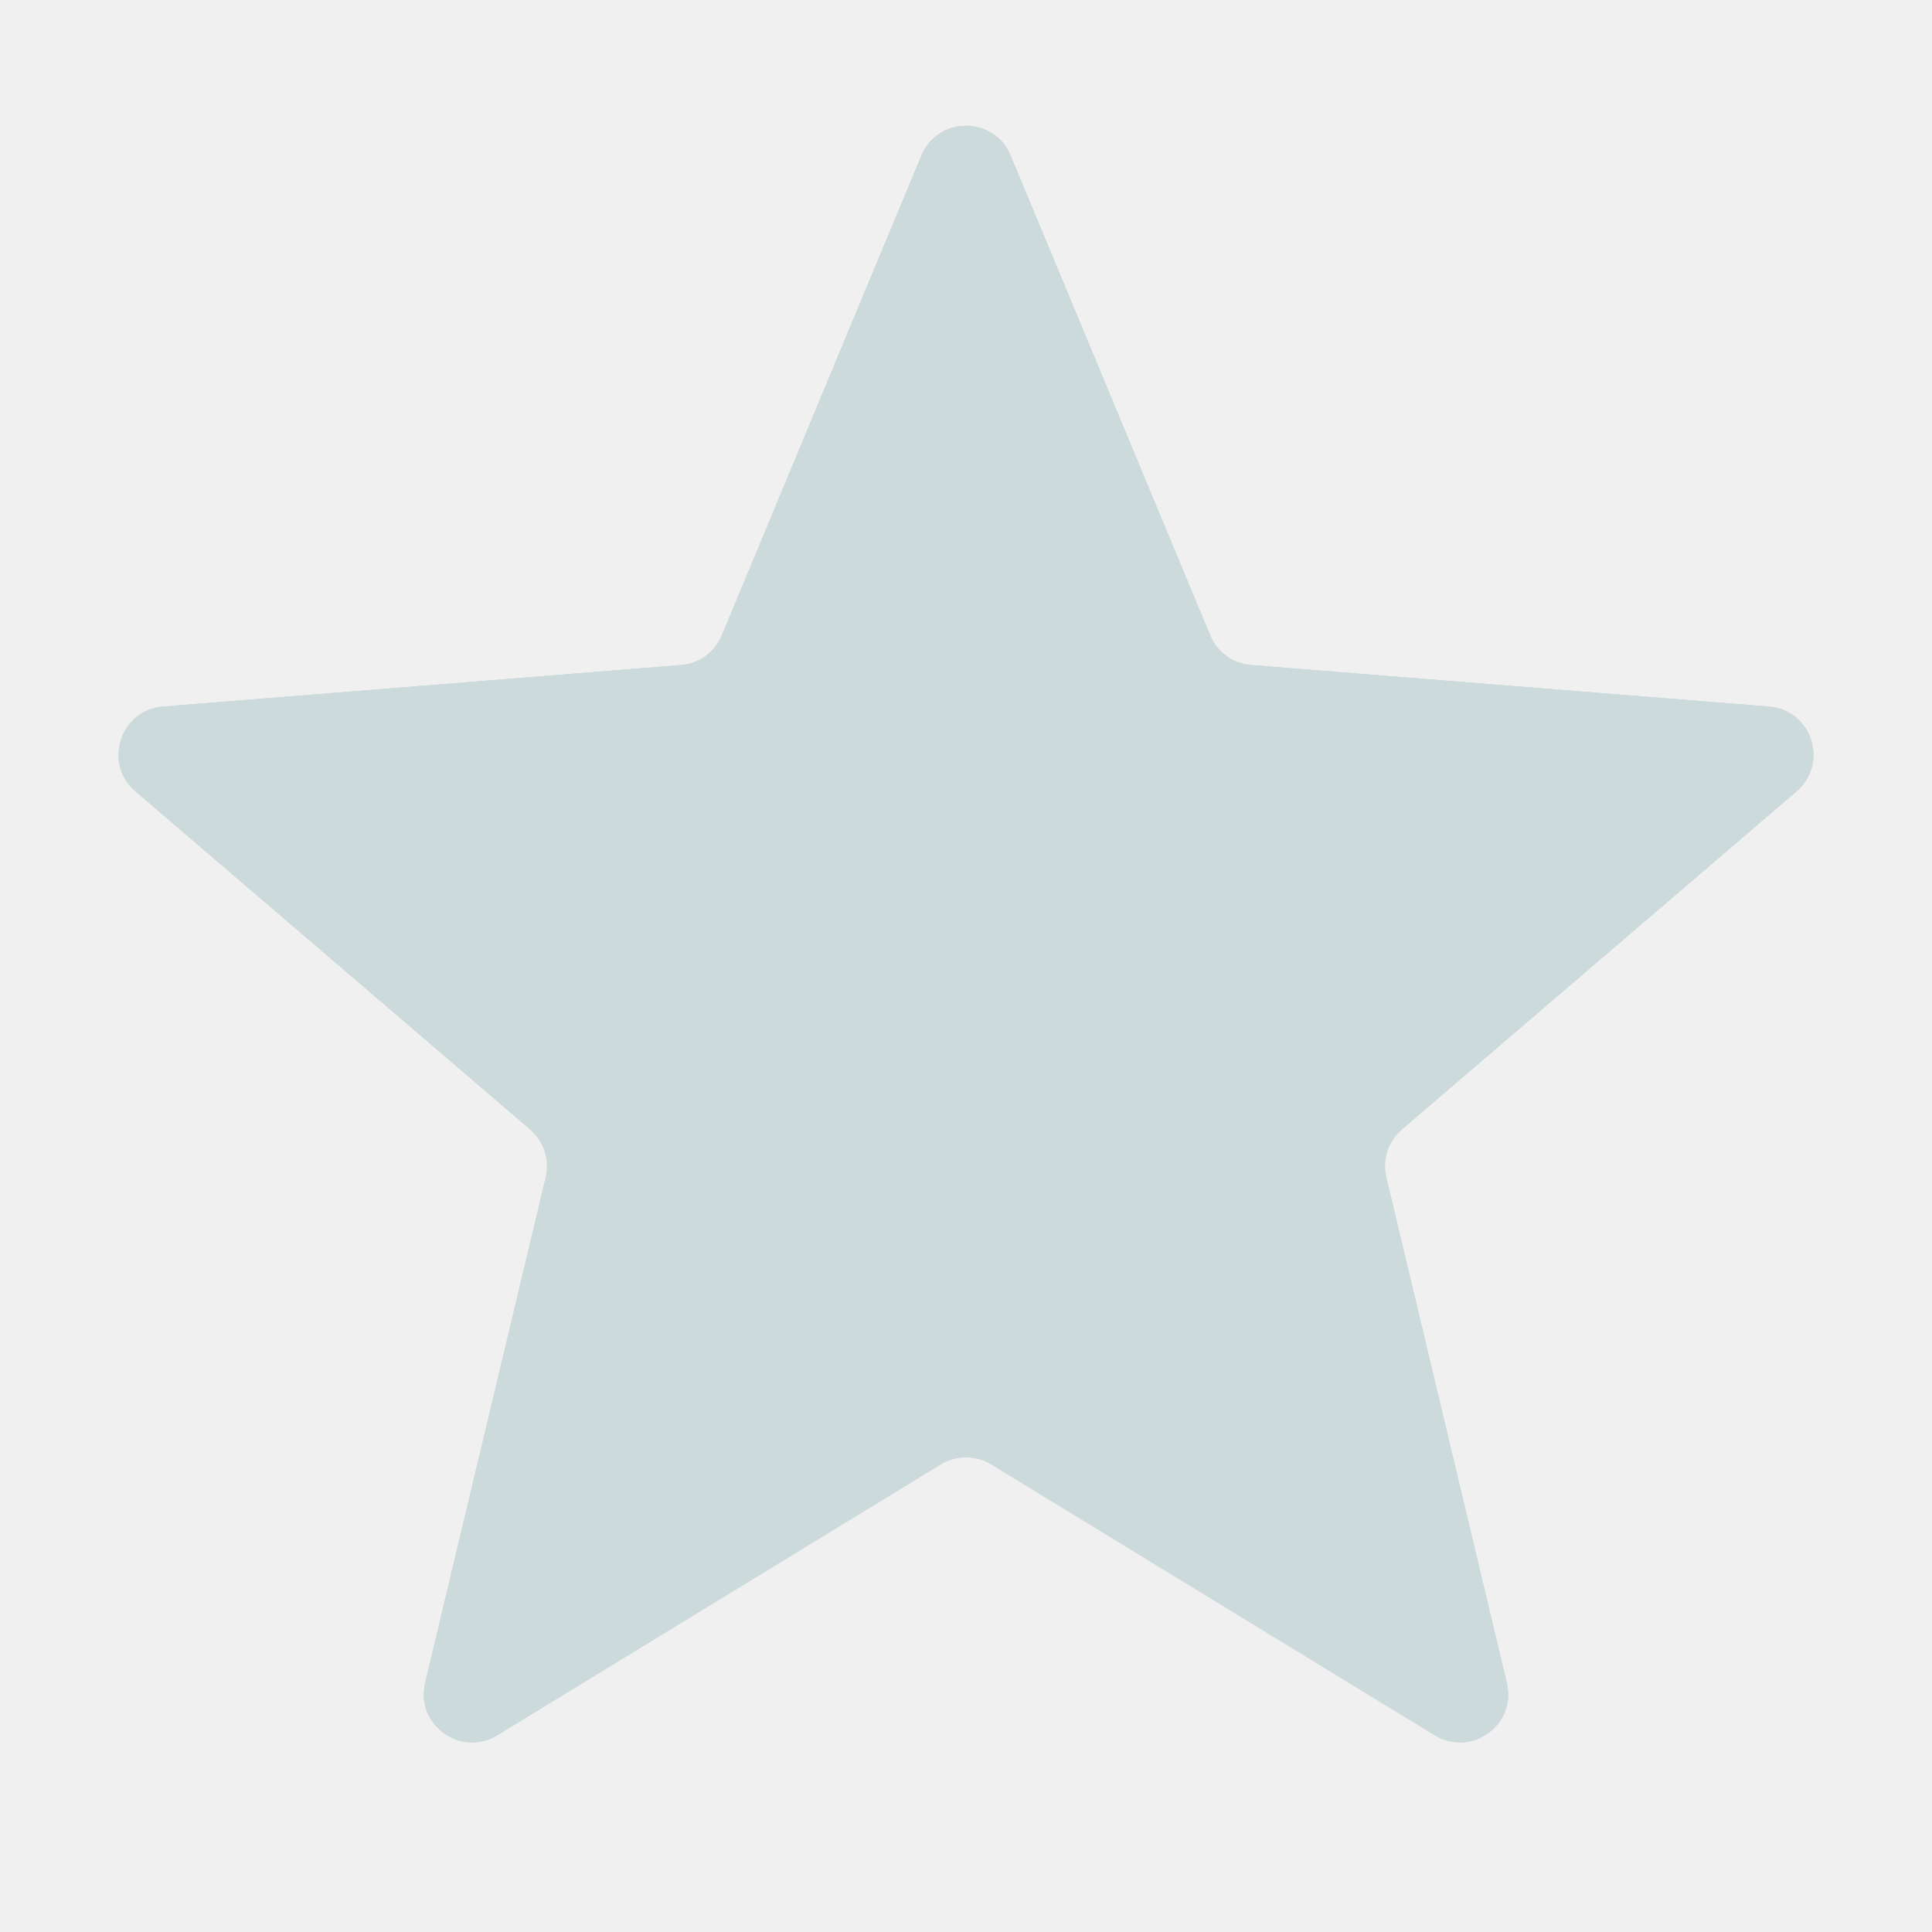
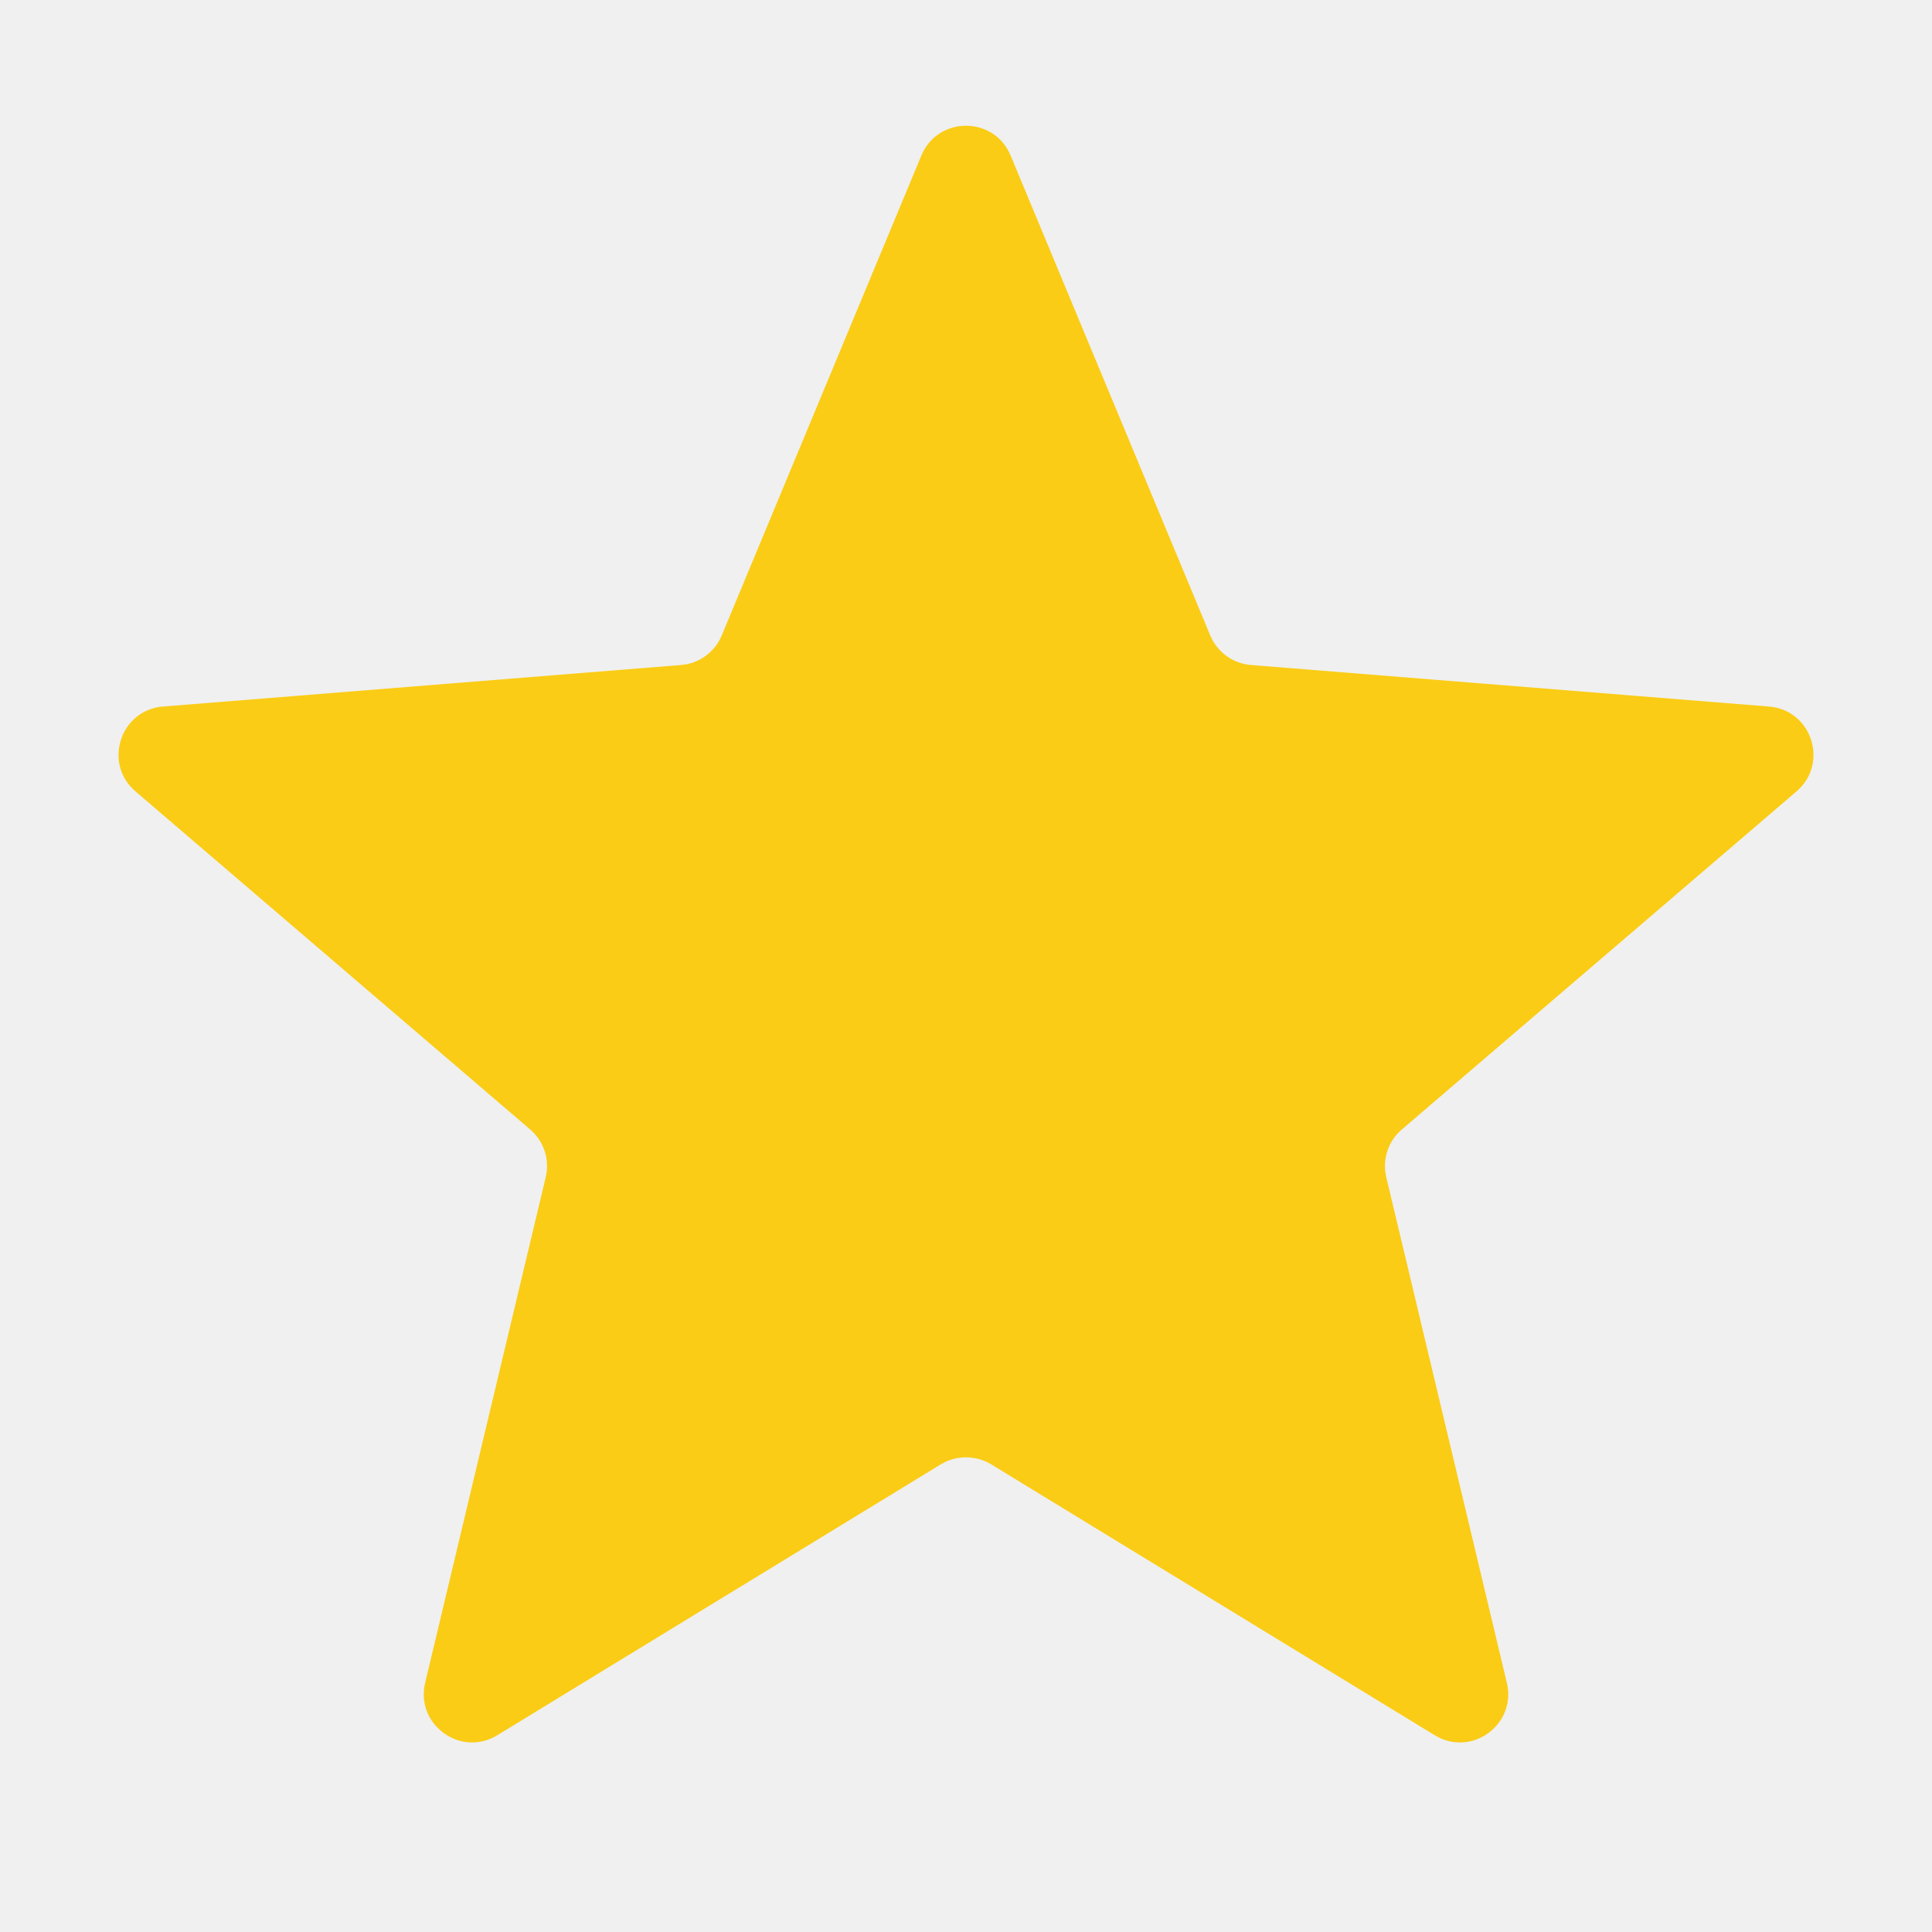
- <svg xmlns="http://www.w3.org/2000/svg" width="20" height="20" viewBox="0 0 20 20" fill="none">
-   <g clip-path="url(#clip0_9825_21086)">
-     <path d="M9.538 1.61C9.709 1.199 10.291 1.199 10.462 1.61L12.528 6.577C12.6 6.751 12.763 6.869 12.95 6.884L18.312 7.314C18.756 7.349 18.935 7.903 18.598 8.192L14.512 11.692C14.369 11.814 14.307 12.005 14.351 12.188L15.599 17.421C15.702 17.853 15.232 18.195 14.852 17.963L10.261 15.159C10.101 15.062 9.899 15.062 9.739 15.159L5.148 17.963C4.769 18.195 4.298 17.853 4.401 17.421L5.649 12.188C5.693 12.005 5.631 11.814 5.488 11.692L1.402 8.192C1.065 7.903 1.244 7.349 1.688 7.314L7.051 6.884C7.237 6.869 7.4 6.751 7.472 6.577L9.538 1.61Z" fill="#CCDADC" />
-     <g clip-path="url(#clip1_9825_21086)">
-       <path d="M9.538 1.61C9.709 1.199 10.291 1.199 10.462 1.61L12.528 6.577C12.6 6.751 12.763 6.869 12.95 6.884L18.312 7.314C18.756 7.349 18.935 7.903 18.598 8.192L14.512 11.692C14.369 11.814 14.307 12.005 14.351 12.188L15.599 17.421C15.702 17.853 15.232 18.195 14.852 17.963L10.261 15.159C10.101 15.062 9.899 15.062 9.739 15.159L5.148 17.963C4.769 18.195 4.298 17.853 4.401 17.421L5.649 12.188C5.693 12.005 5.631 11.814 5.488 11.692L1.402 8.192C1.065 7.903 1.244 7.349 1.688 7.314L7.051 6.884C7.237 6.869 7.4 6.751 7.472 6.577L9.538 1.61Z" fill="#CCDADC" />
-     </g>
-   </g>
-   <defs>
-     <clipPath id="clip0_9825_21086">
-       <rect width="20" height="20" fill="white" />
-     </clipPath>
-     <clipPath id="clip1_9825_21086">
-       <rect width="20" height="20" fill="white" />
-     </clipPath>
-   </defs>
+ <svg xmlns="http://www.w3.org/2000/svg" width="20" height="20" viewBox="0 0 20 20">
+   <path d="M9.538 1.61C9.709 1.199 10.291 1.199 10.462 1.61L12.528 6.577C12.6 6.751 12.763 6.869 12.95 6.884L18.312 7.314C18.756 7.349 18.935 7.903 18.598 8.192L14.512 11.692C14.369 11.814 14.307 12.005 14.351 12.188L15.599 17.421C15.702 17.853 15.232 18.195 14.852 17.963L10.261 15.159C10.101 15.062 9.899 15.062 9.739 15.159L5.148 17.963C4.769 18.195 4.298 17.853 4.401 17.421L5.649 12.188C5.693 12.005 5.631 11.814 5.488 11.692L1.402 8.192C1.065 7.903 1.244 7.349 1.688 7.314L7.051 6.884C7.237 6.869 7.4 6.751 7.472 6.577L9.538 1.61Z" fill="#FACC15" />
</svg>
